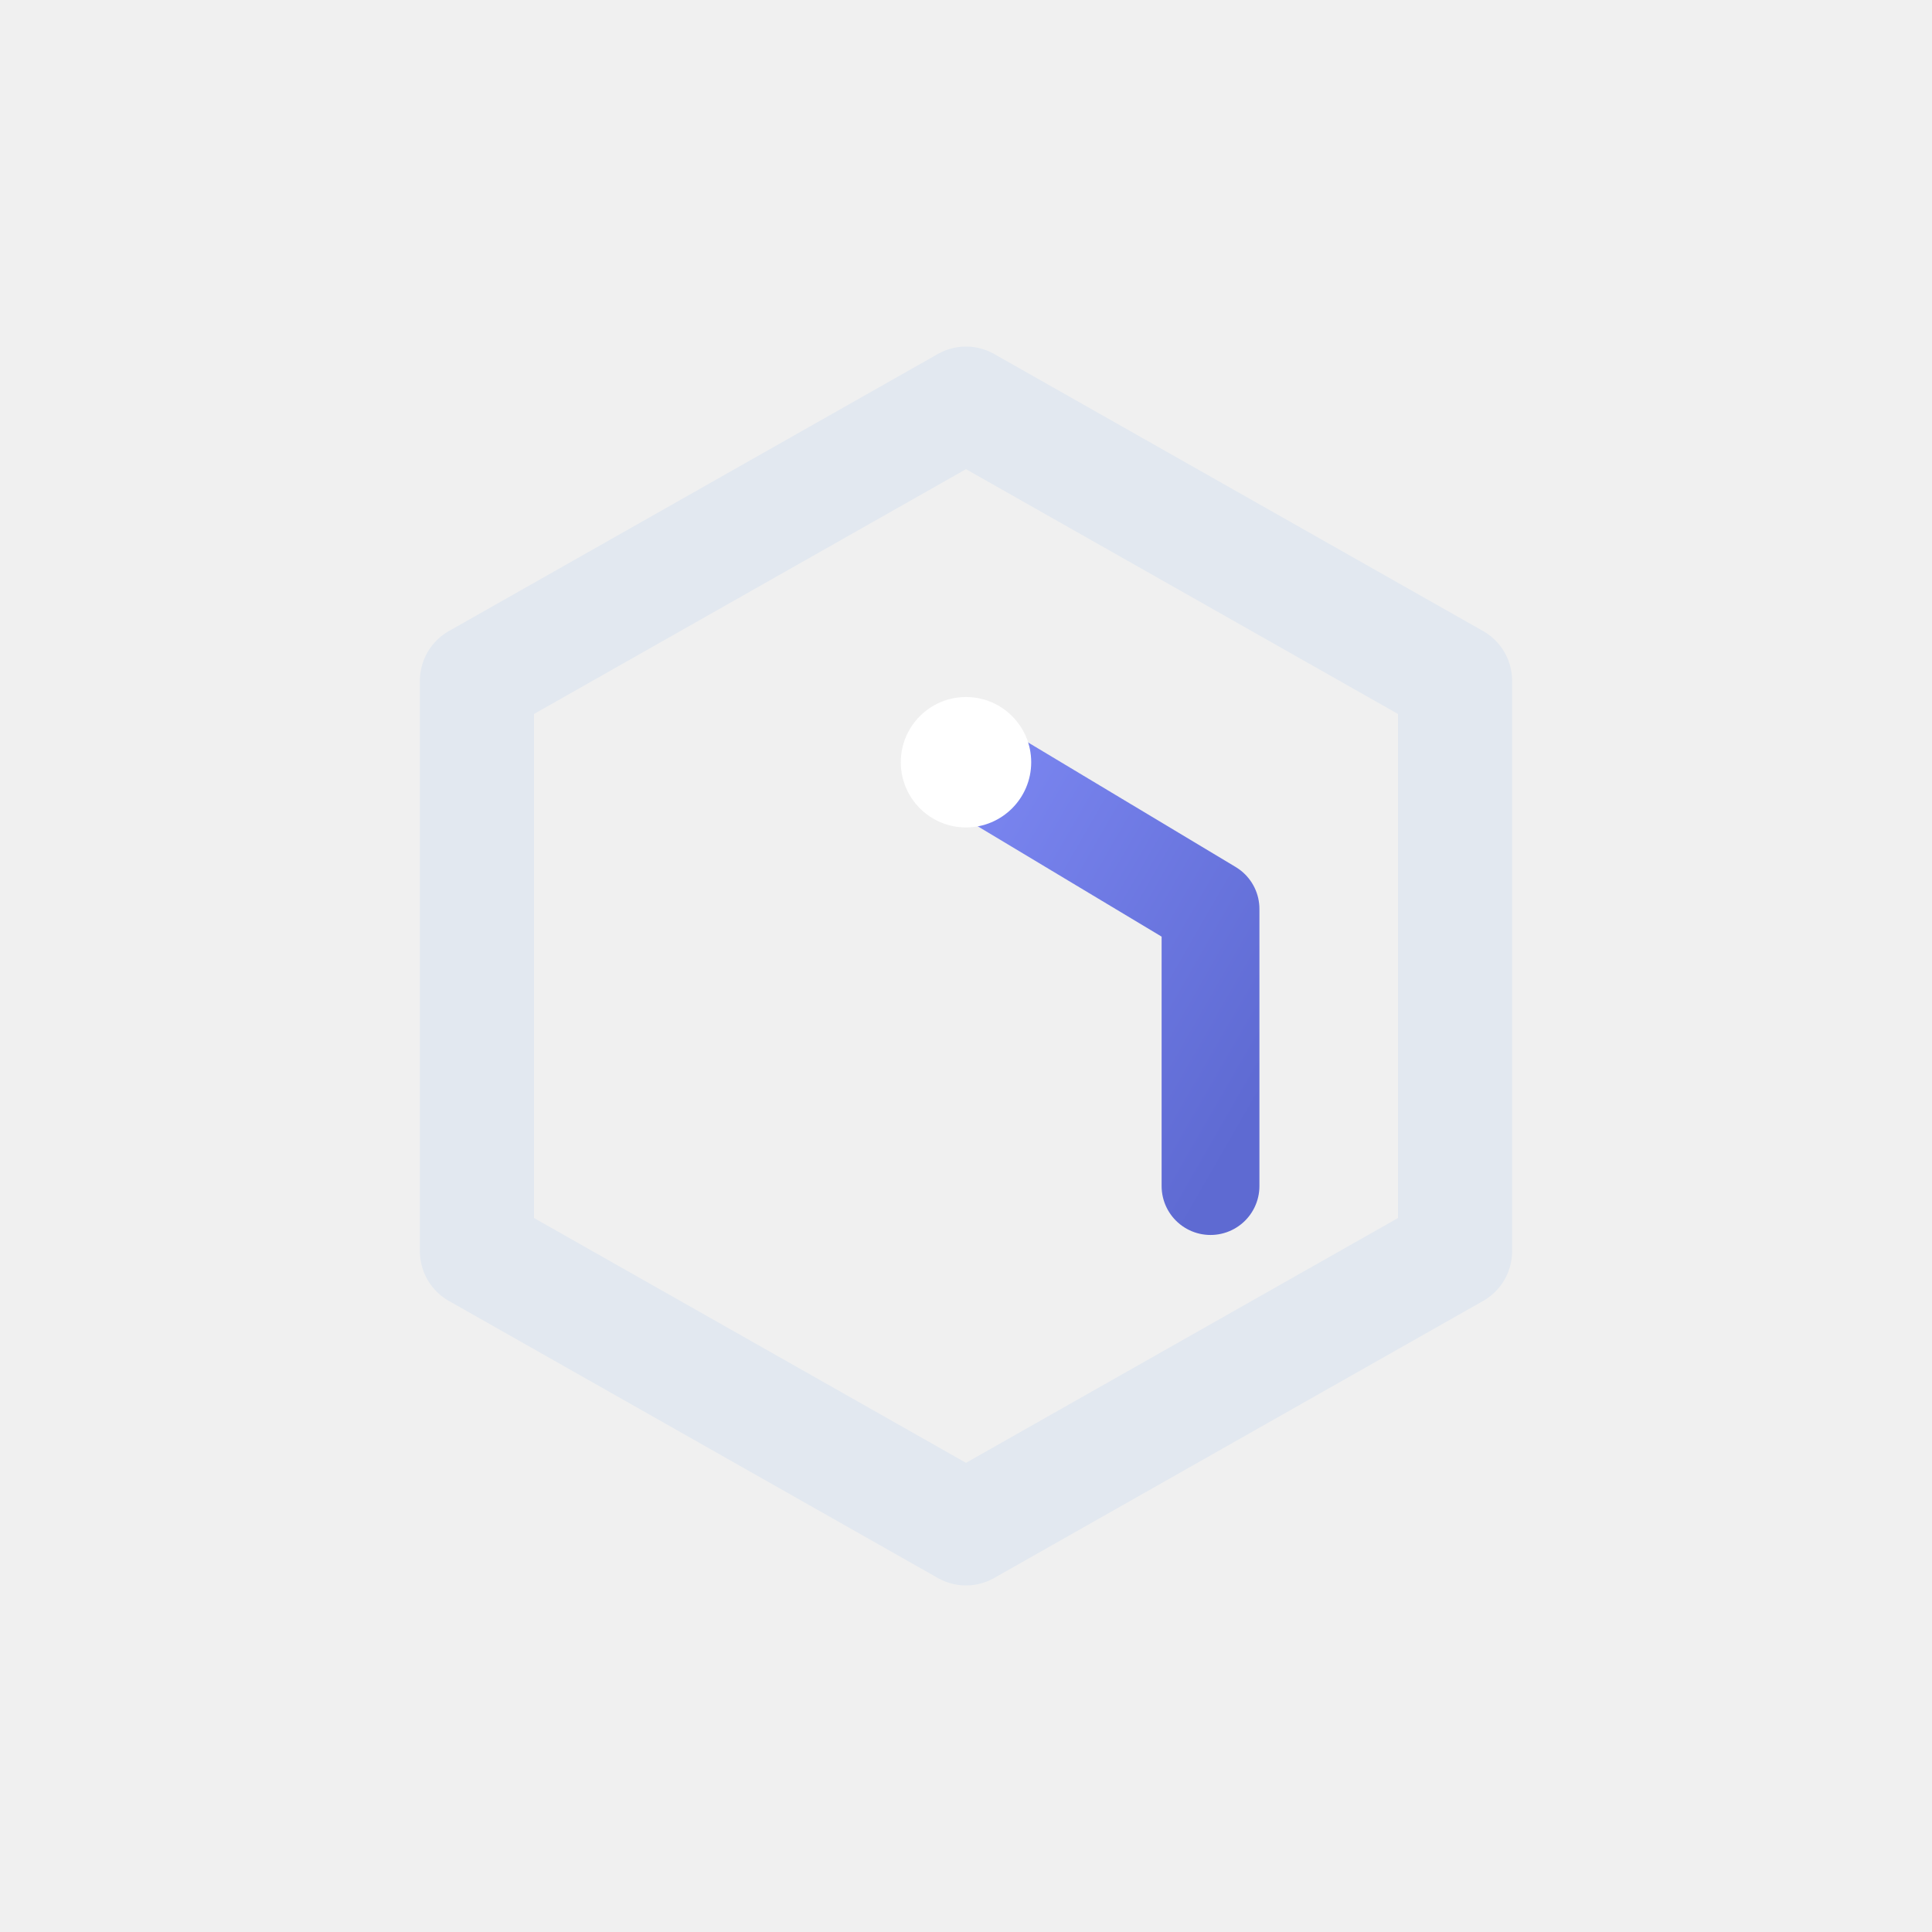
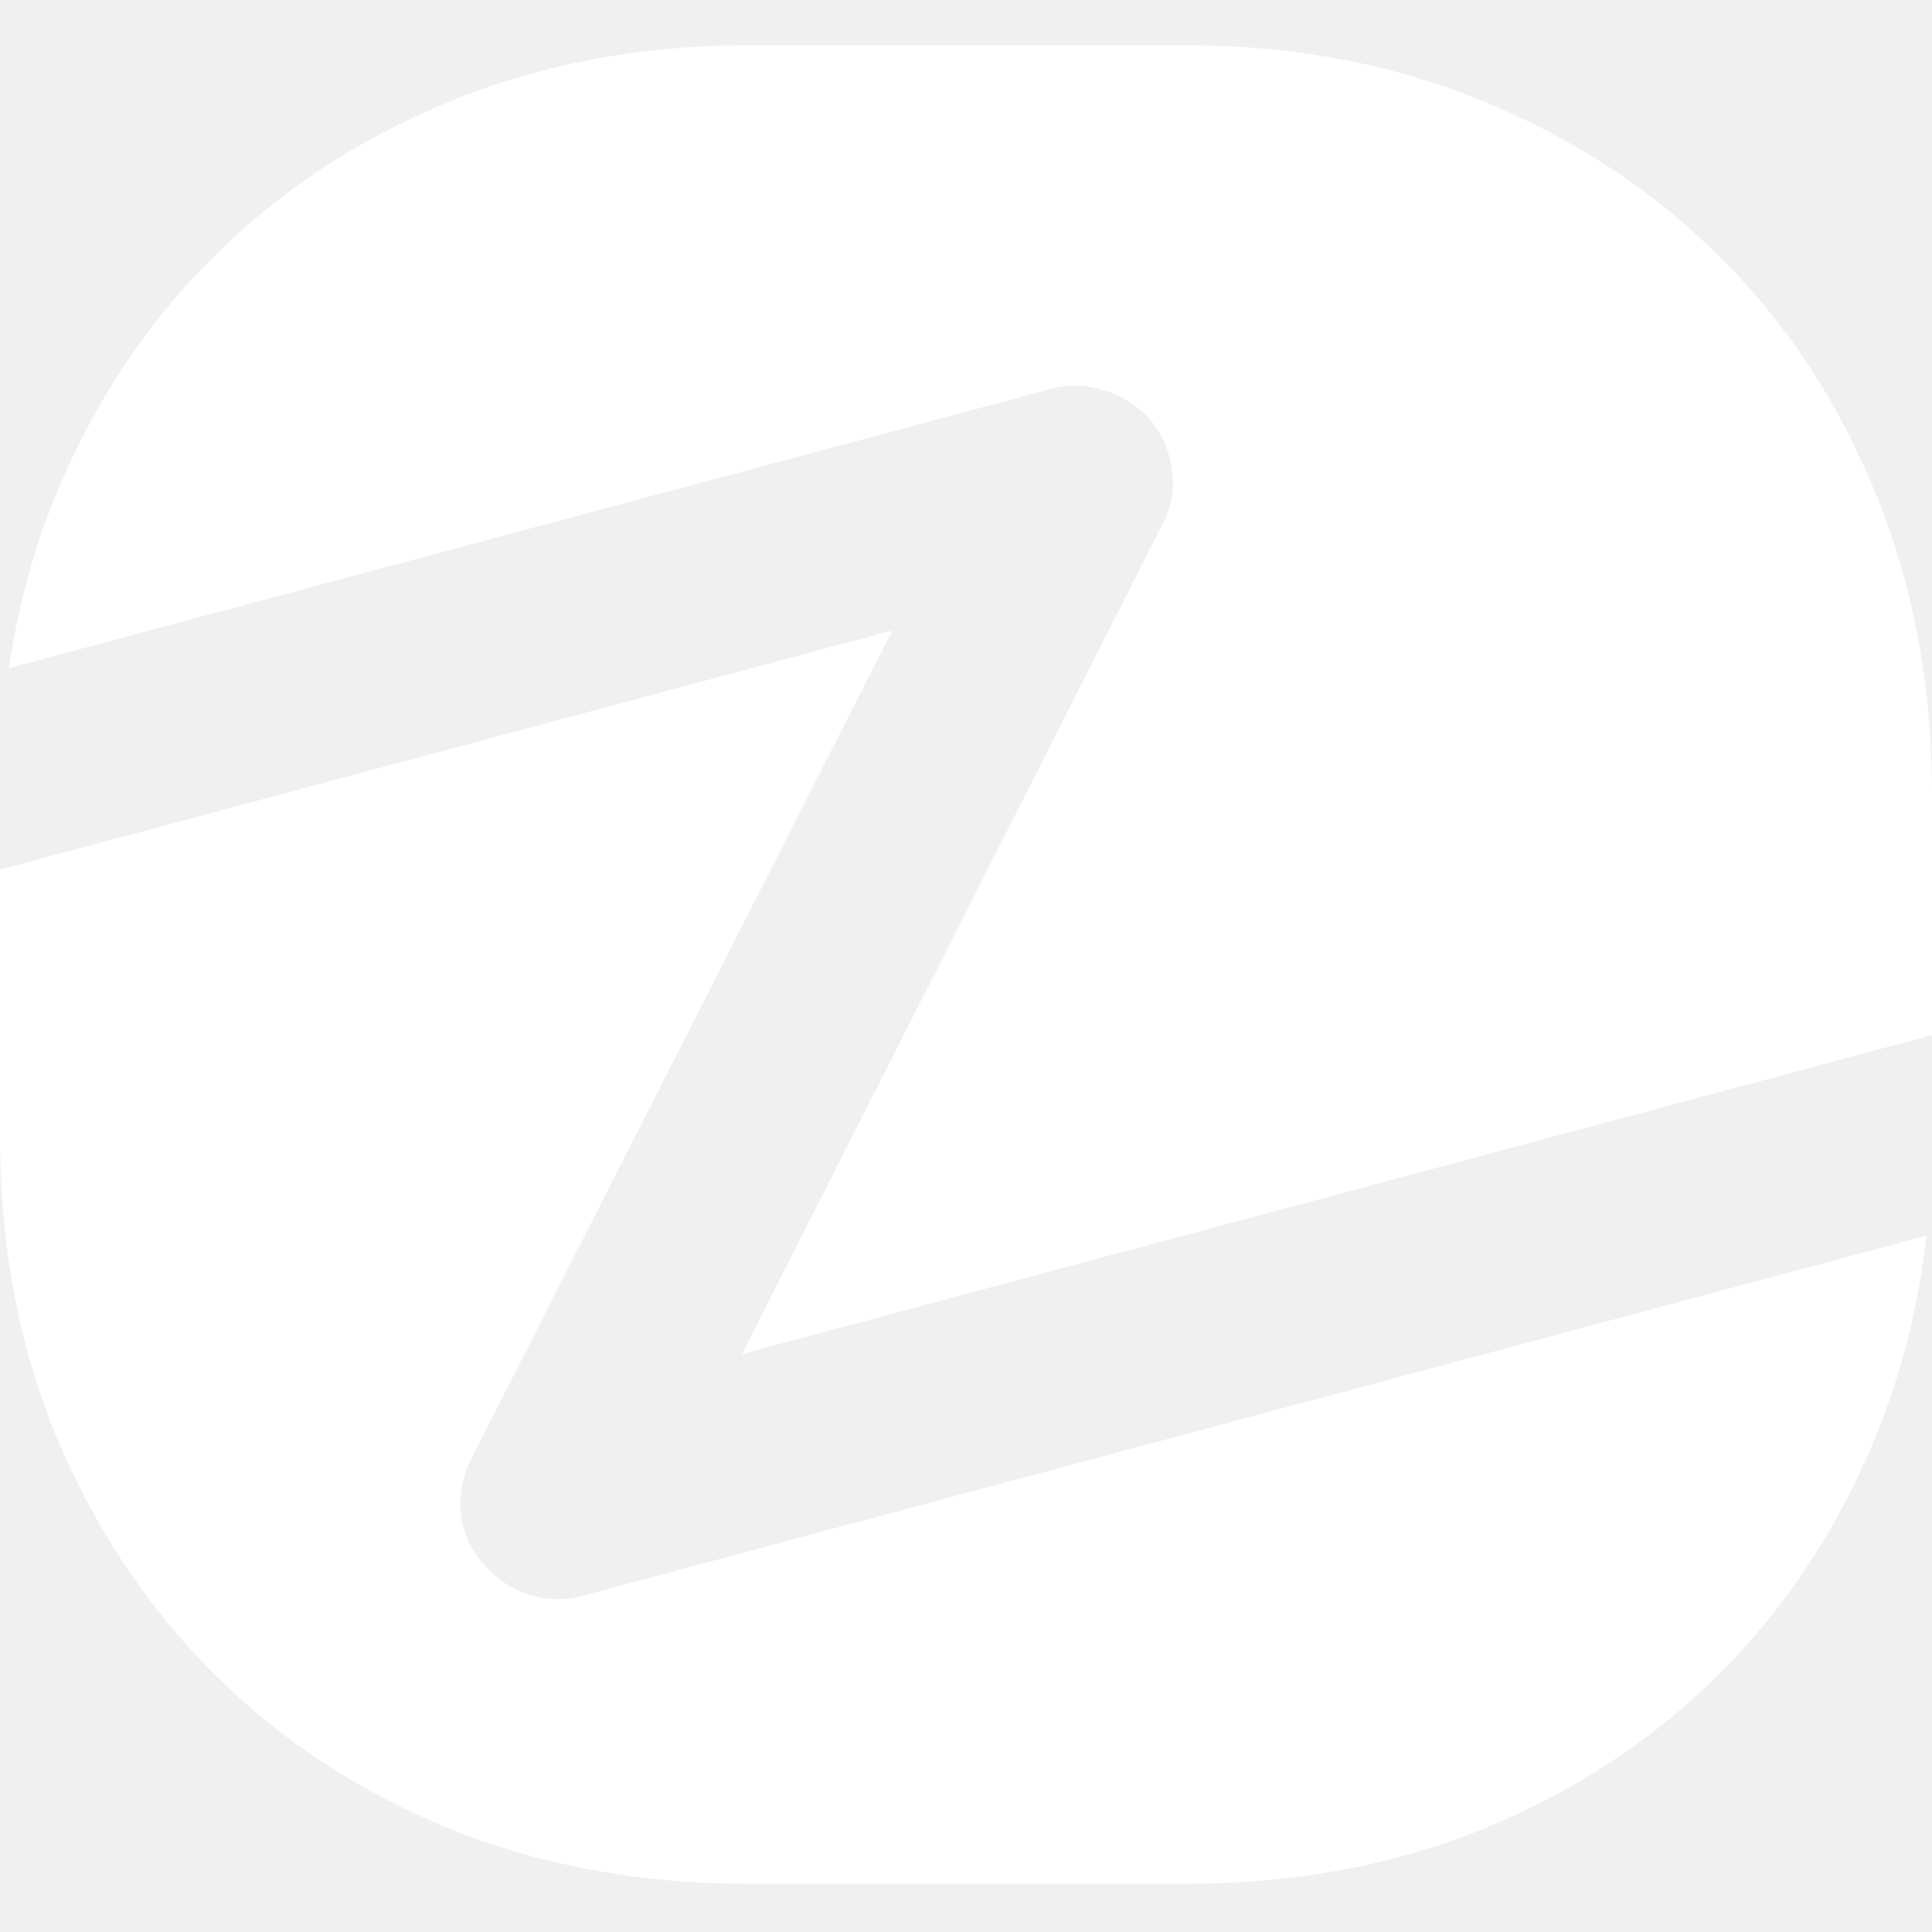
- <svg xmlns="http://www.w3.org/2000/svg" viewBox="0 0 32 32" fill="none">
-   <defs>
-     <linearGradient id="operoz-accent-solo" x1="0%" y1="0%" x2="100%" y2="100%">
-       <stop offset="0%" stop-color="#7c87f2" />
-       <stop offset="100%" stop-color="#5e6ad2" />
-     </linearGradient>
-   </defs>
-   <g transform="translate(16, 16) scale(0.27) translate(-36, -49.5)">
-     <g transform="translate(1, 5)">
-       <path d="M 35 10 L 65 27 L 65 62 L 35 79 L 5 62 L 5 27 Z" fill="none" stroke="#e2e8f0" stroke-width="7" stroke-linejoin="round" stroke-linecap="round" />
-       <path d="M 35 32 L 50 41 L 50 58" fill="none" stroke="url(#operoz-accent-solo)" stroke-width="6" stroke-linejoin="round" stroke-linecap="round" />
-       <circle cx="35" cy="32" r="4" fill="#ffffff" />
-     </g>
-   </g>
+ <svg xmlns="http://www.w3.org/2000/svg" width="512" height="512" viewBox="0 0 512 512" fill="none">
+   <path d="M124.797 386.787V386.789C122.589 391.167 121.686 395.874 122.087 400.897L122.089 400.909C122.617 405.913 124.549 410.342 127.879 414.186C131.077 418.053 135.066 420.834 139.837 422.524L139.846 422.527L139.853 422.529C144.721 424.061 149.559 424.188 154.355 422.902L510.527 327.467C508.39 346.251 503.926 363.948 497.136 380.559C487.226 404.798 473.463 425.733 455.846 443.362C438.229 460.991 417.308 474.764 393.084 484.681C369.081 494.377 342.875 499.225 314.467 499.225H198.193C169.786 499.225 143.47 494.377 119.246 484.681C95.023 474.764 74.102 460.991 56.485 443.362C38.868 425.733 24.994 404.799 14.864 380.559C4.955 356.319 2.22039e-05 329.765 0 300.897V230.46L236.464 167.101L124.797 386.787ZM307.509 139.01L195.731 359.545L195.73 359.546L307.509 139.009V139.01ZM314.467 12C342.875 12 369.081 16.959 393.084 26.875C417.308 36.791 438.229 50.563 455.846 68.192C473.463 85.601 487.226 106.537 497.136 130.997C507.045 155.237 512 181.681 512 210.328V274.311L196.636 358.812L307.924 139.239C310.297 134.944 311.218 130.289 310.69 125.289V125.287C310.147 120.332 308.425 115.936 305.521 112.111L305.235 111.743L305.228 111.734L304.925 111.374C301.775 107.694 297.839 105.109 293.128 103.623C288.345 101.929 283.546 101.723 278.744 103.01L2.371 177.062C4.748 160.912 8.912 145.557 14.864 130.997C24.994 106.537 38.868 85.601 56.485 68.192C74.102 50.563 95.023 36.791 119.246 26.875C143.47 16.959 169.786 12 198.193 12H314.467ZM304.509 111.619C304.627 111.757 304.746 111.895 304.862 112.036V112.037C304.746 111.896 304.628 111.757 304.509 111.619ZM304.263 111.336C304.324 111.405 304.384 111.476 304.445 111.546C304.359 111.447 304.273 111.349 304.186 111.252C304.211 111.28 304.237 111.307 304.263 111.336ZM303.742 110.769C303.81 110.841 303.877 110.913 303.944 110.986C303.877 110.913 303.81 110.841 303.742 110.769ZM301.675 108.807L302.015 109.1C301.902 109.001 301.788 108.903 301.674 108.807L301.329 108.521C301.445 108.615 301.56 108.71 301.675 108.807Z" fill="white" />
</svg>
